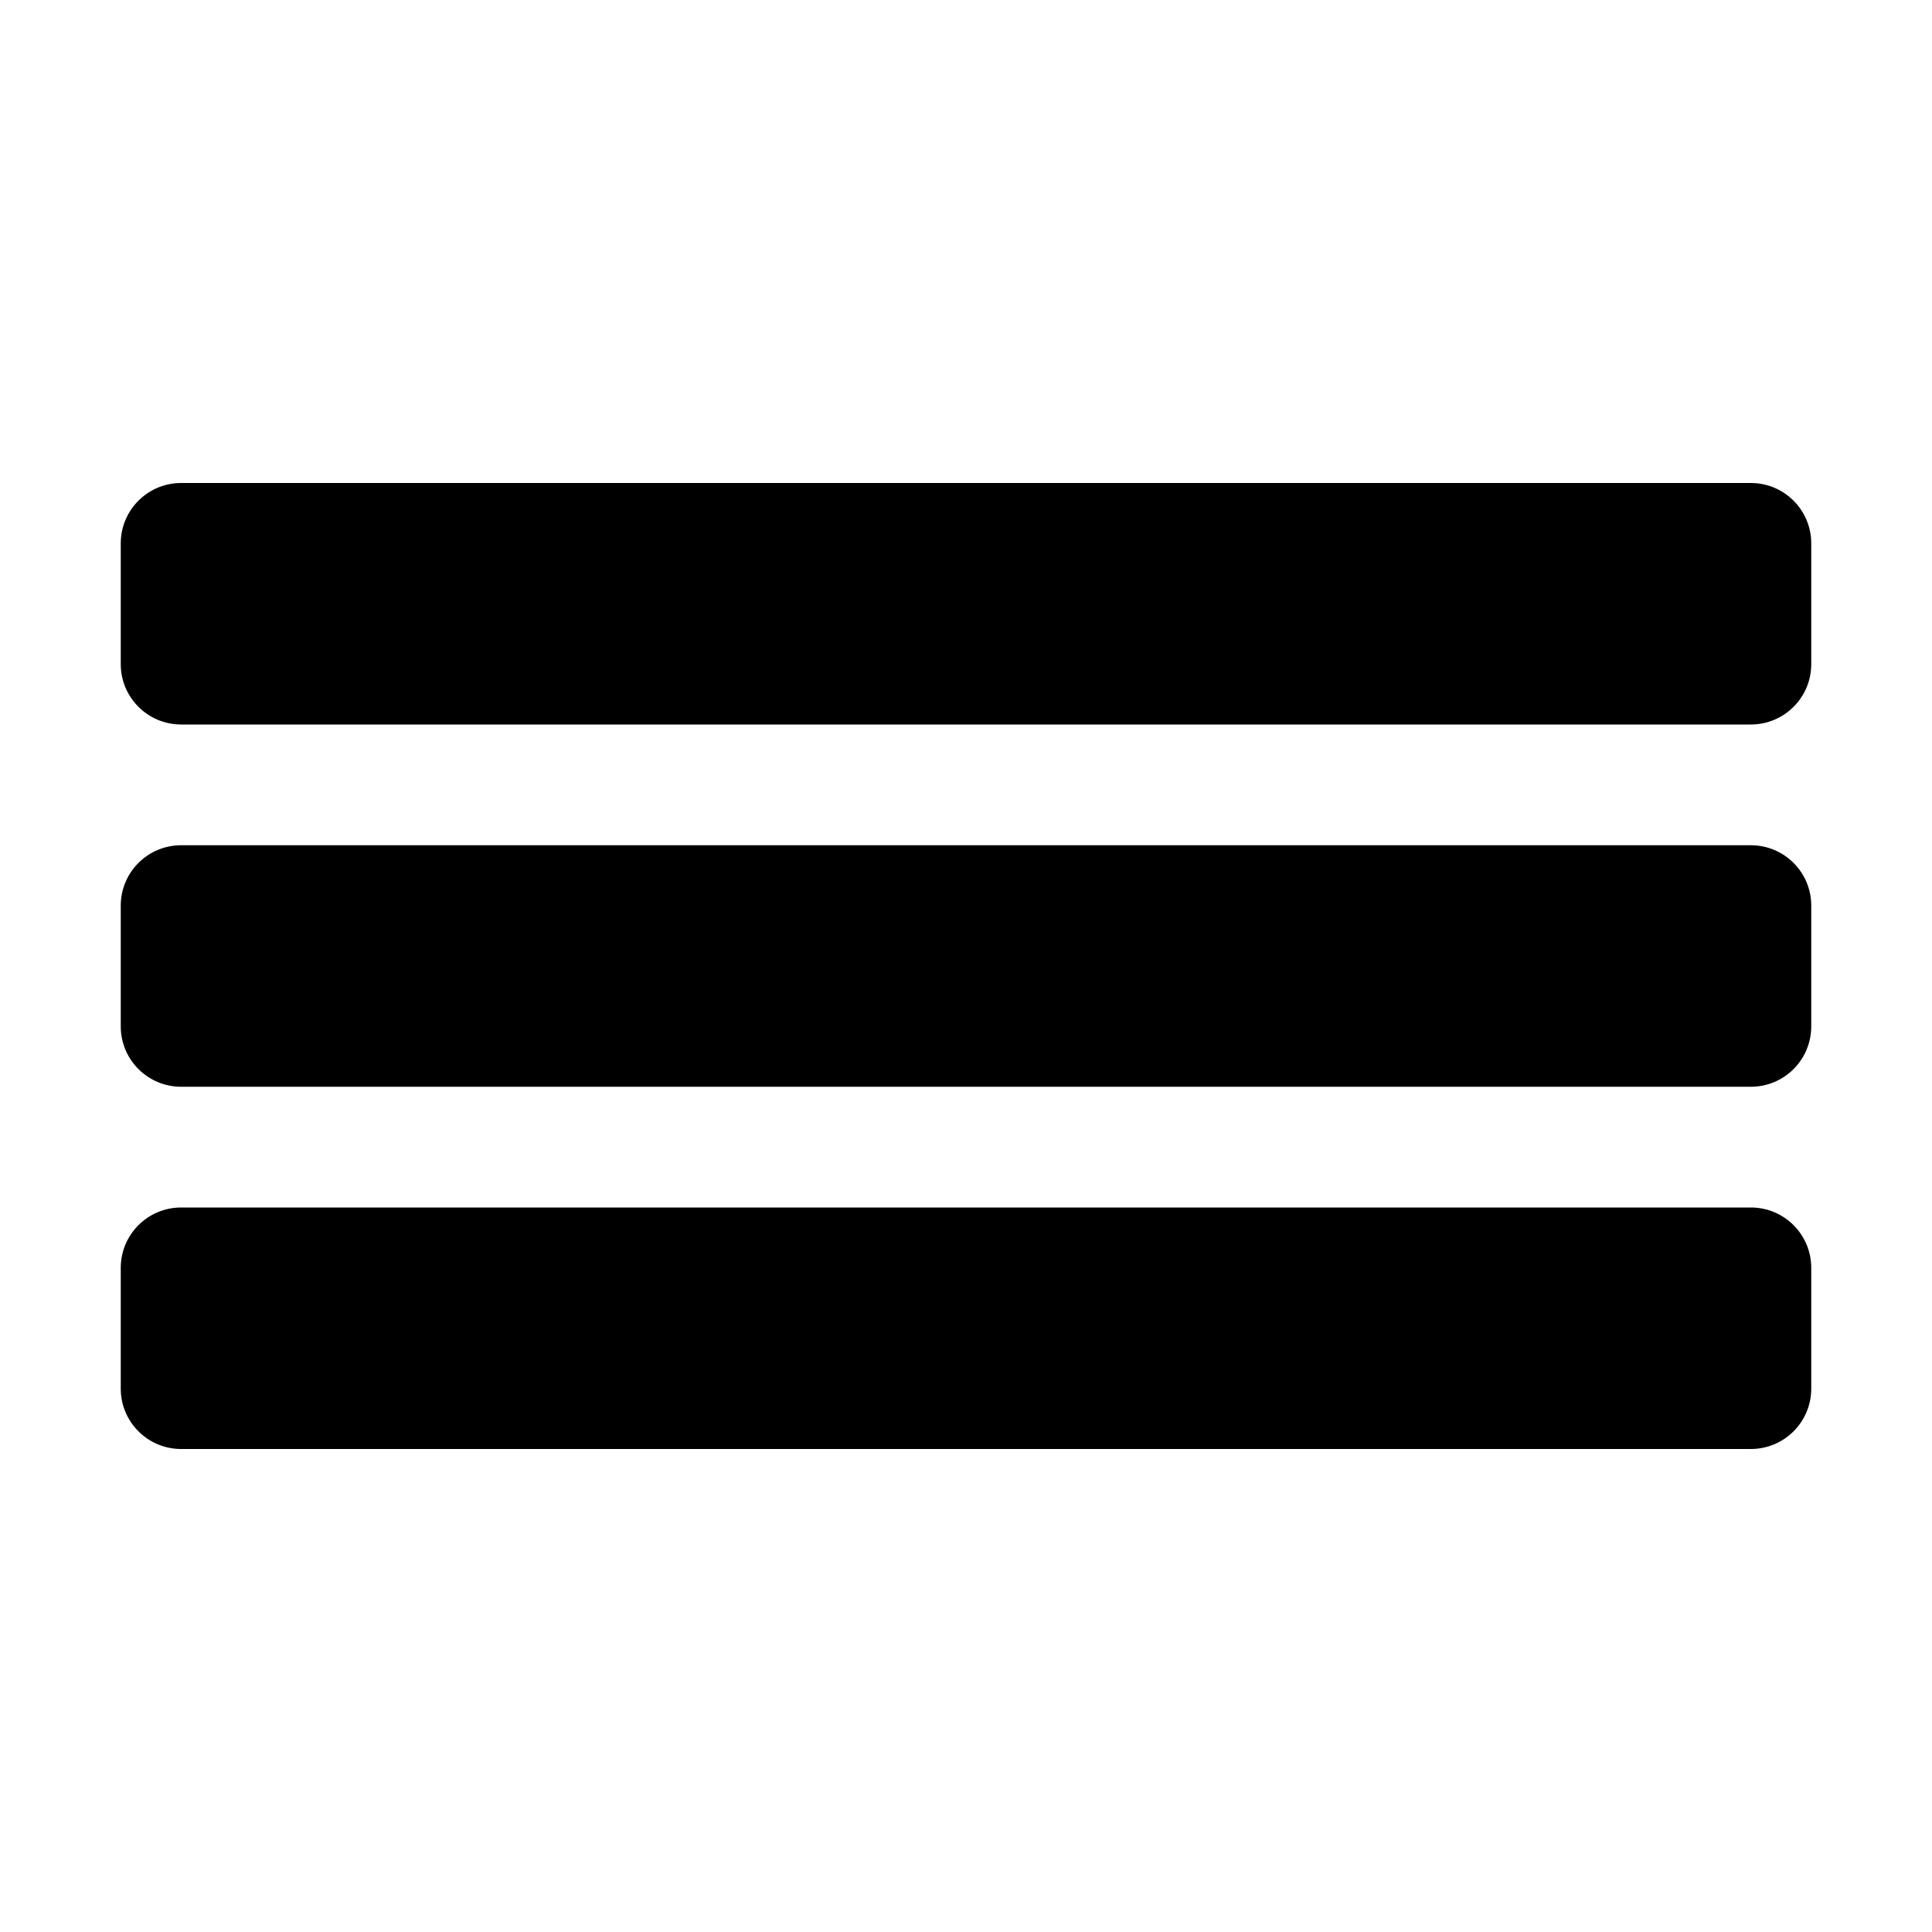
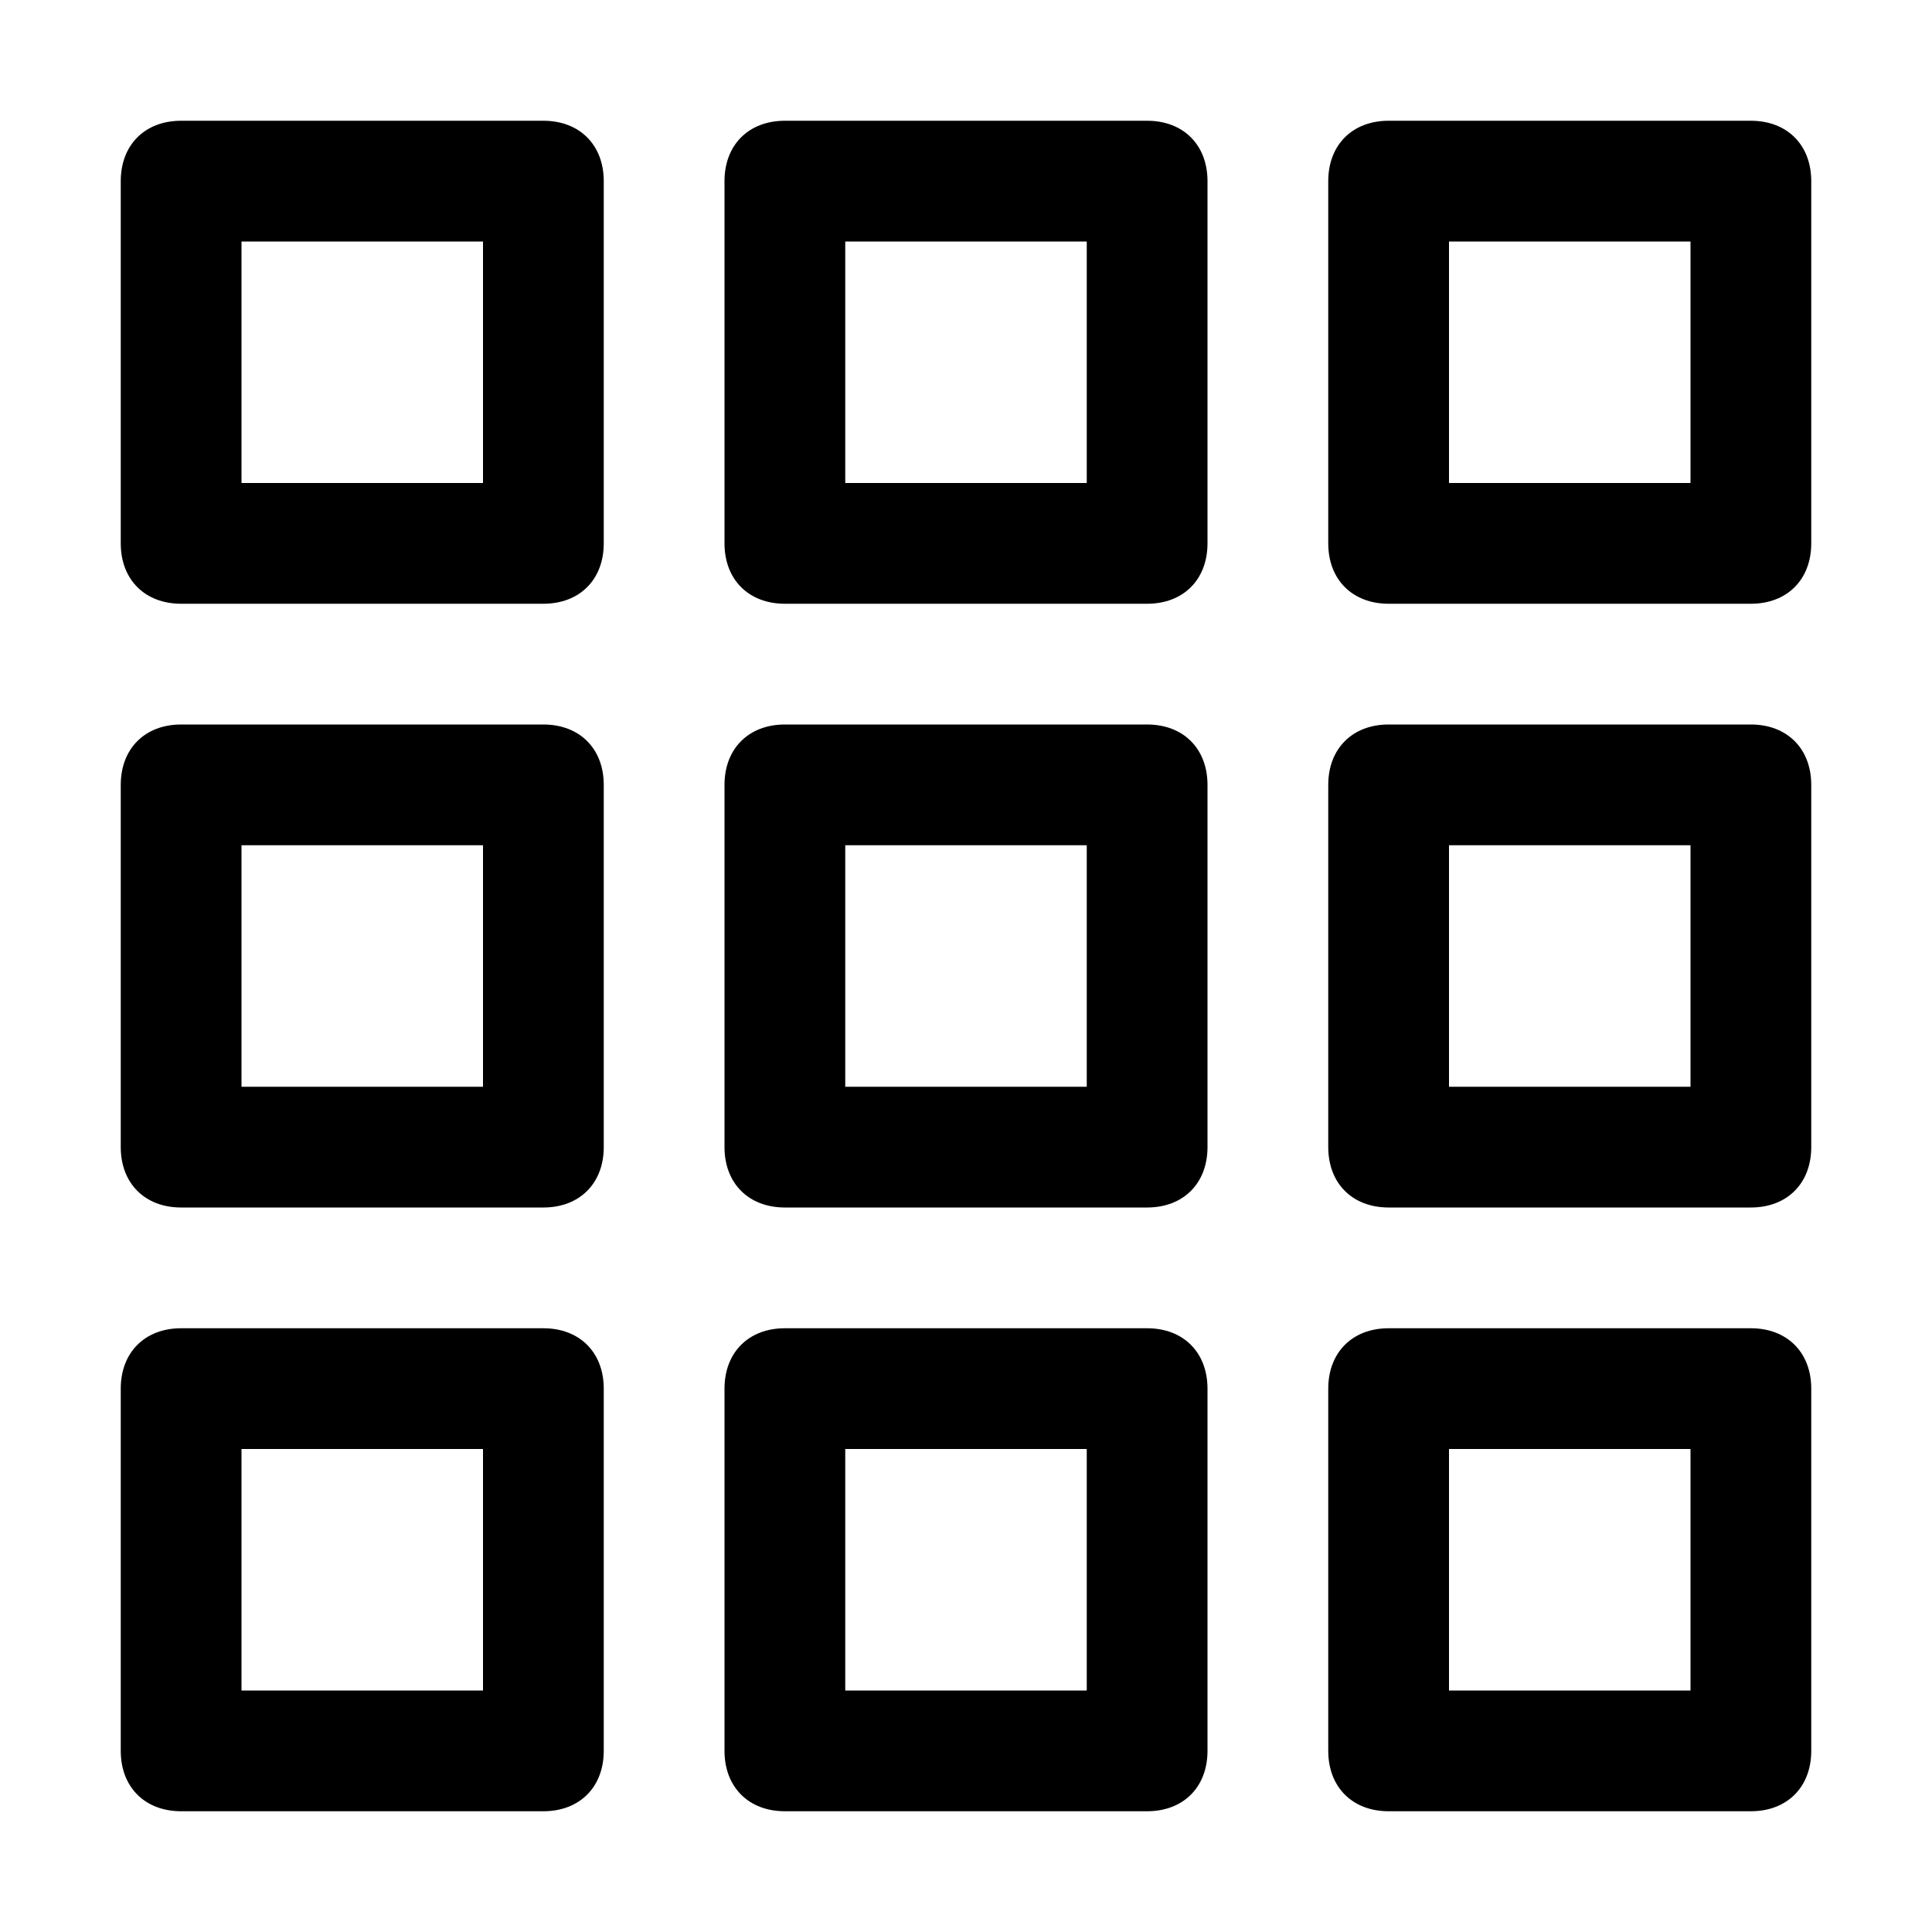
<svg xmlns="http://www.w3.org/2000/svg" viewBox="0 0 16 16">
  <g class="icon-color">
-     <path d="M14.5 9h-13a.5.5 0 0 1-.5-.5v-1a.5.5 0 0 1 .5-.5h13a.5.5 0 0 1 .5.5v1a.5.5 0 0 1-.5.5zM14.5 6h-13a.5.5 0 0 1-.5-.5v-1a.5.5 0 0 1 .5-.5h13a.5.5 0 0 1 .5.5v1a.5.5 0 0 1-.5.5zM14.5 12h-13a.5.5 0 0 1-.5-.5v-1a.5.5 0 0 1 .5-.5h13a.5.5 0 0 1 .5.5v1a.5.5 0 0 1-.5.5z" />
+     <path d="M9 12v2H7v-2h2m.5-1h-3c-.3 0-.5.2-.5.5v3c0 .3.2.5.5.5h3c.3 0 .5-.2.5-.5v-3c0-.3-.2-.5-.5-.5zM9 7v2H7V7h2m.5-1h-3c-.3 0-.5.2-.5.5v3c0 .3.2.5.5.5h3c.3 0 .5-.2.5-.5v-3c0-.3-.2-.5-.5-.5zM9 2v2H7V2h2m.5-1h-3c-.3 0-.5.2-.5.5v3c0 .3.2.5.5.5h3c.3 0 .5-.2.5-.5v-3c0-.3-.2-.5-.5-.5zM4 7v2H2V7h2m.5-1h-3c-.3 0-.5.2-.5.5v3c0 .3.2.5.5.5h3c.3 0 .5-.2.5-.5v-3c0-.3-.2-.5-.5-.5zM4 2v2H2V2h2m.5-1h-3c-.3 0-.5.2-.5.5v3c0 .3.2.5.5.5h3c.3 0 .5-.2.5-.5v-3c0-.3-.2-.5-.5-.5zM4 12v2H2v-2h2m.5-1h-3c-.3 0-.5.2-.5.5v3c0 .3.2.5.5.5h3c.3 0 .5-.2.5-.5v-3c0-.3-.2-.5-.5-.5zM14 7v2h-2V7h2m.5-1h-3c-.3 0-.5.2-.5.5v3c0 .3.2.5.5.5h3c.3 0 .5-.2.5-.5v-3c0-.3-.2-.5-.5-.5zM14 2v2h-2V2h2m.5-1h-3c-.3 0-.5.2-.5.5v3c0 .3.2.5.5.5h3c.3 0 .5-.2.5-.5v-3c0-.3-.2-.5-.5-.5zM14 12v2h-2v-2h2m.5-1h-3c-.3 0-.5.2-.5.5v3c0 .3.2.5.5.5h3c.3 0 .5-.2.5-.5v-3c0-.3-.2-.5-.5-.5z" />
  </g>
</svg>
